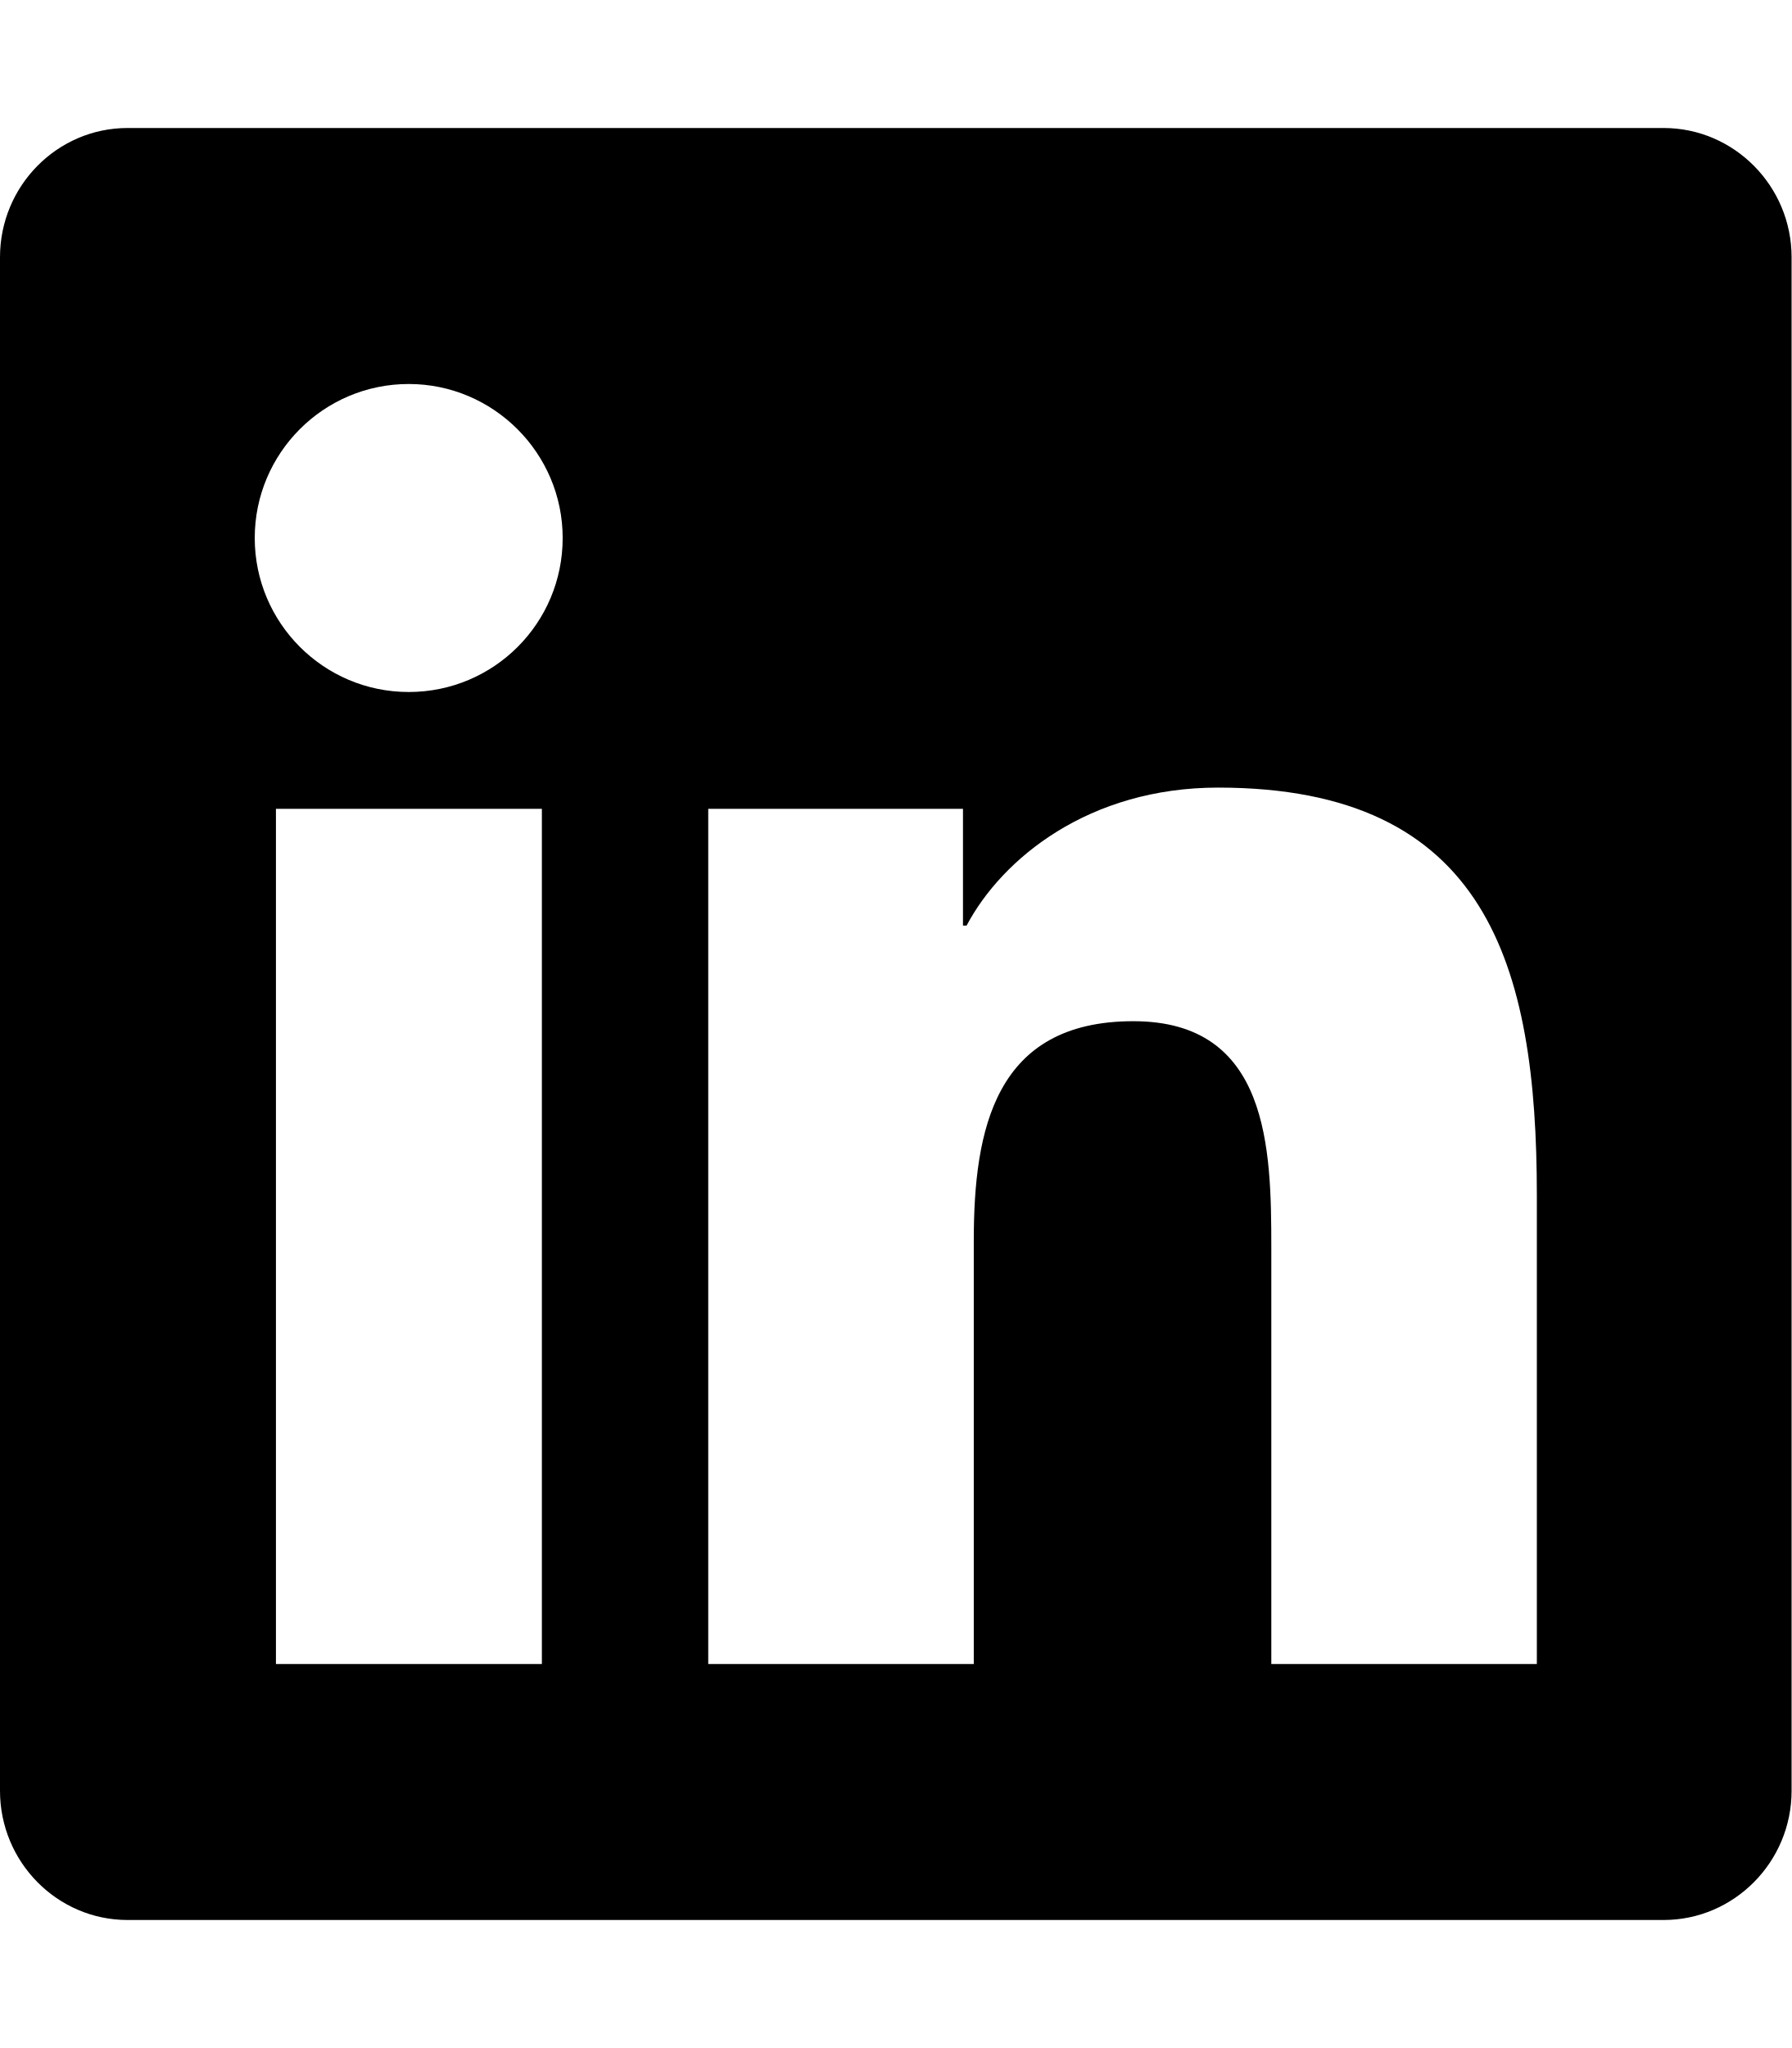
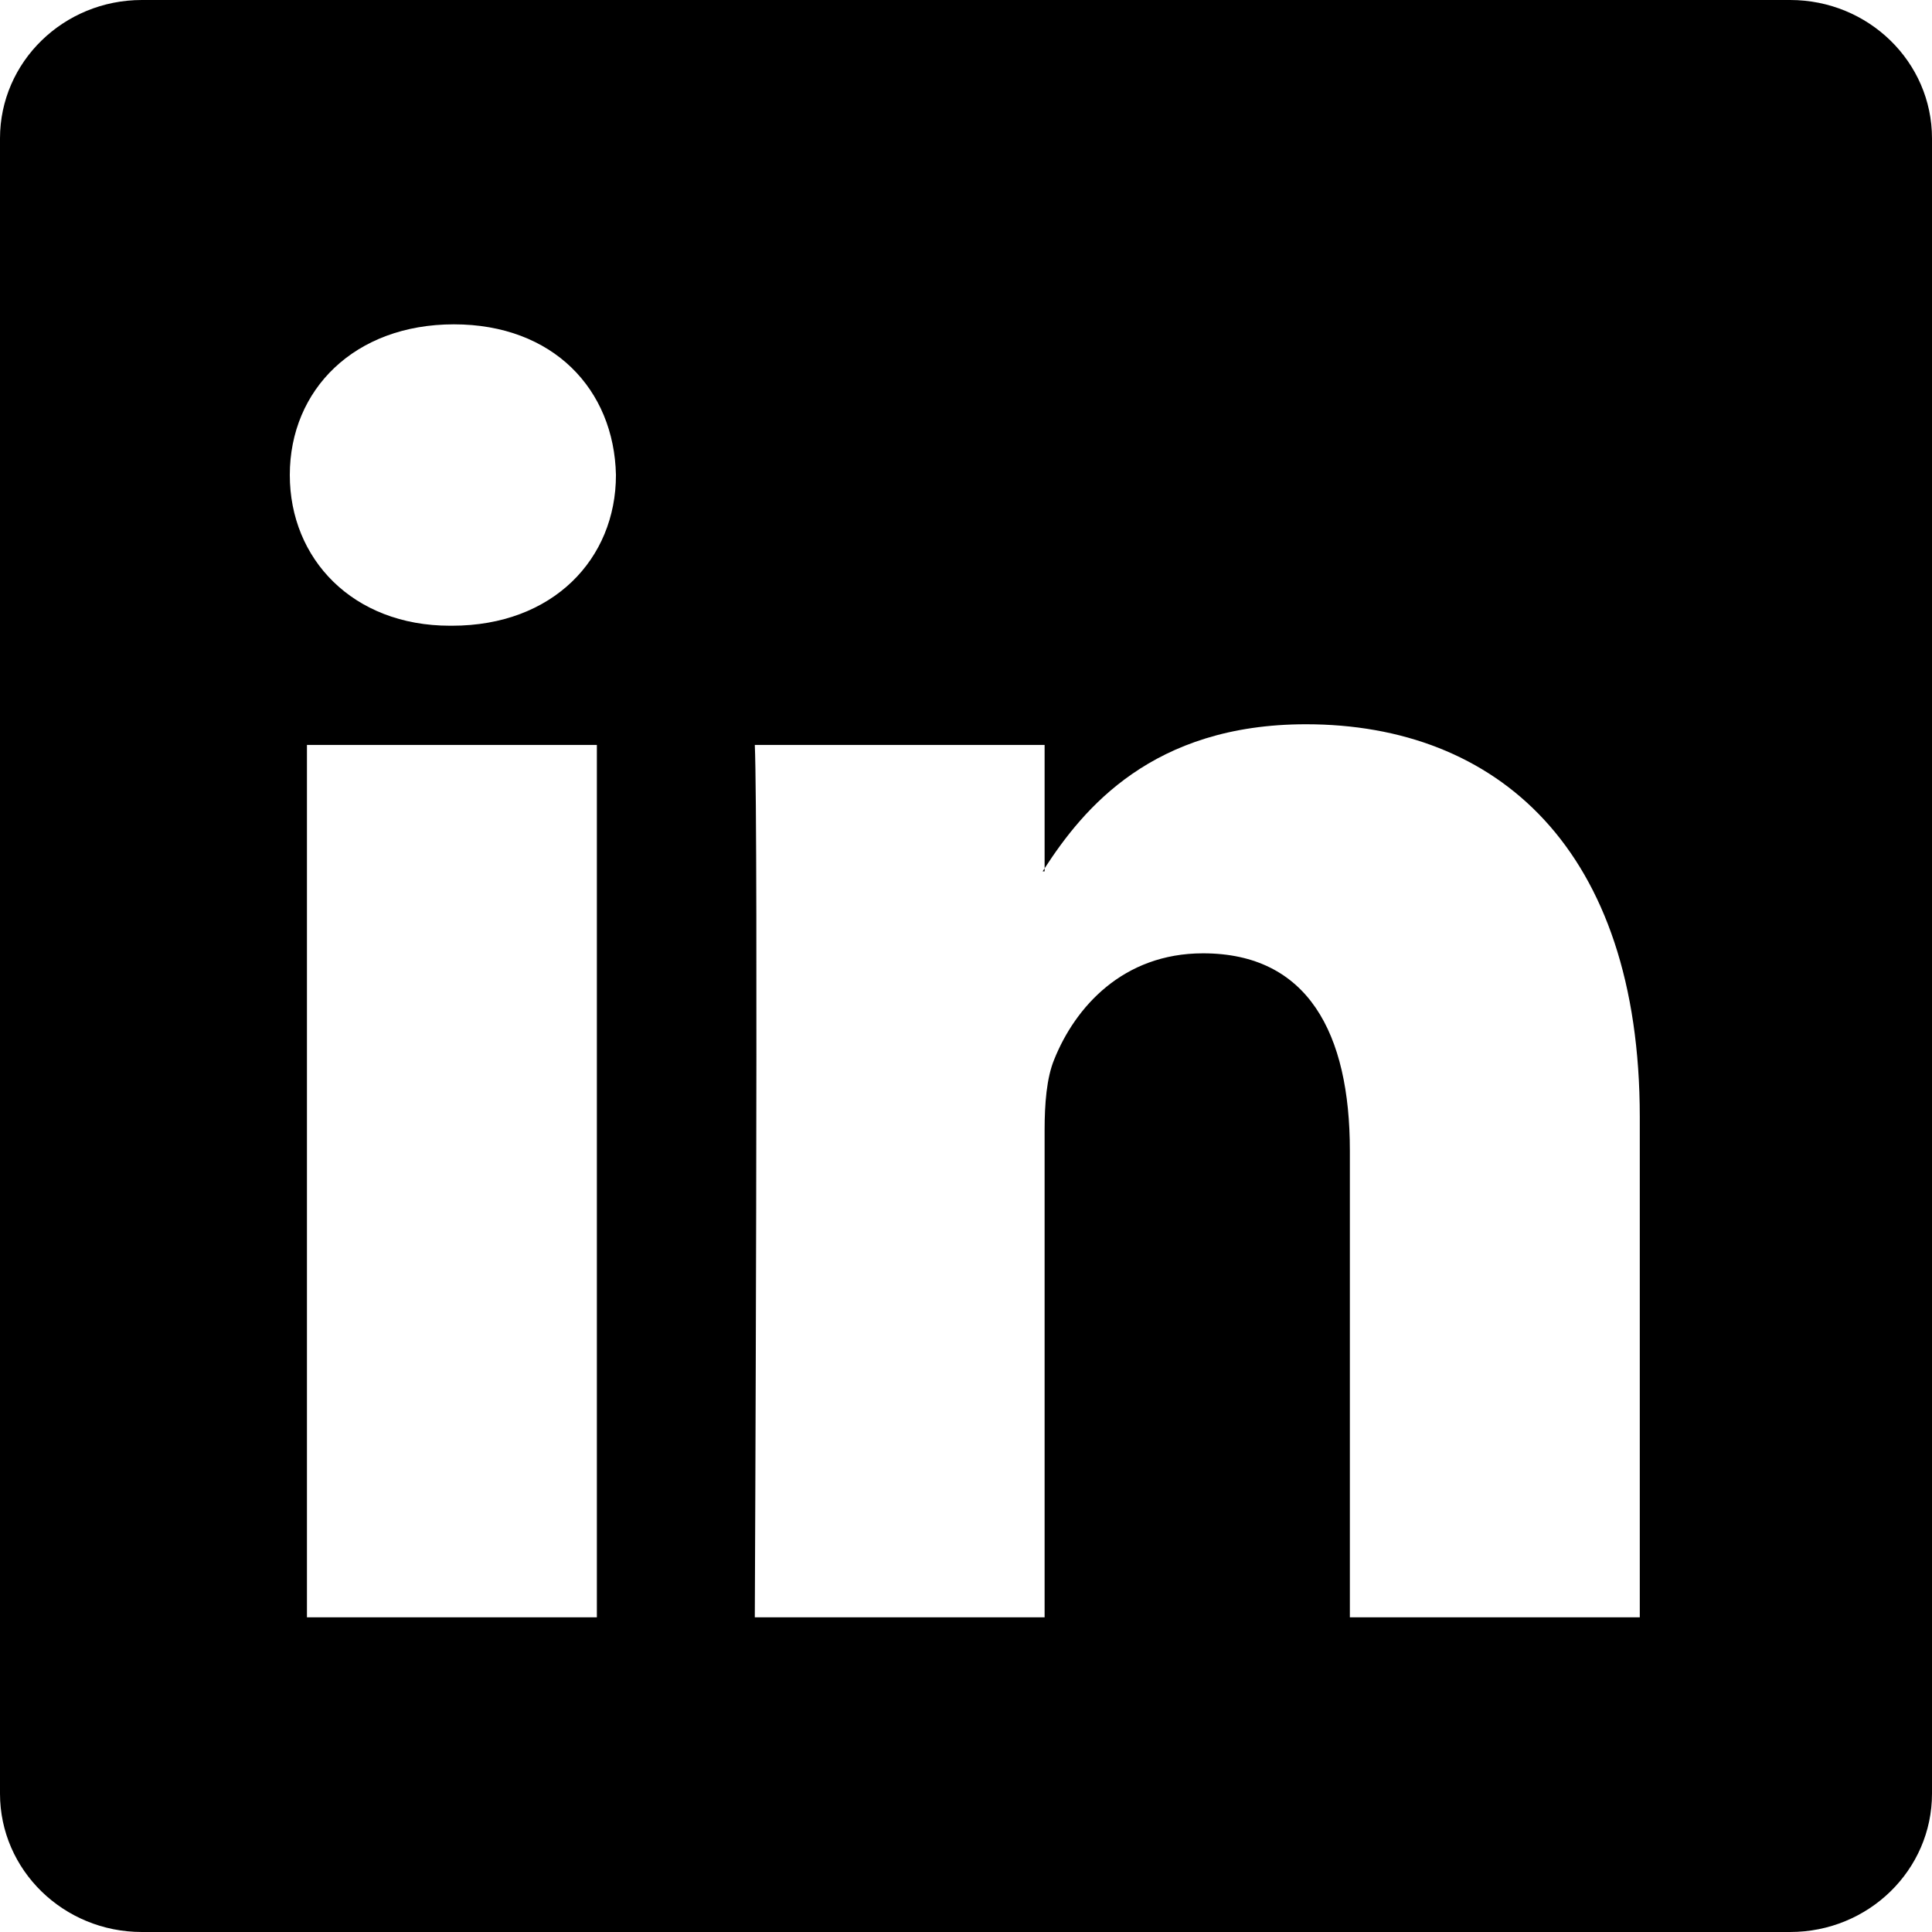
- <svg xmlns="http://www.w3.org/2000/svg" viewBox="0 0 448 512">
-   <path d="M416 32H31.9C14.3 32 0 46.5 0 64.3v383.4C0 465.5 14.3 480 31.9 480H416c17.6 0 32-14.5 32-32.3V64.3c0-17.8-14.4-32.3-32-32.3zM135.4 416H69V202.2h66.5V416zm-33.2-243c-21.3 0-38.5-17.3-38.5-38.5S80.9 96 102.2 96c21.2 0 38.5 17.3 38.5 38.5 0 21.3-17.2 38.5-38.5 38.5zm282.1 243h-66.4V312c0-24.8-.5-56.7-34.5-56.7-34.6 0-39.9 27-39.9 54.9V416h-66.4V202.2h63.7v29.2h.9c8.9-16.8 30.6-34.5 62.9-34.5 67.2 0 79.7 44.3 79.7 101.9V416z" />
+ <svg xmlns="http://www.w3.org/2000/svg" width="16" height="16" fill="currentColor" class="bi bi-linkedin" viewBox="0 0 16 16">
+   <path d="M0 1.146C0 .513.526 0 1.175 0h13.65C15.474 0 16 .513 16 1.146v13.708c0 .633-.526 1.146-1.175 1.146H1.175C.526 16 0 15.487 0 14.854V1.146zm4.943 12.248V6.169H2.542v7.225h2.401zm-1.2-8.212c.837 0 1.358-.554 1.358-1.248-.015-.709-.52-1.248-1.342-1.248-.822 0-1.359.54-1.359 1.248 0 .694.521 1.248 1.327 1.248h.016zm4.908 8.212V9.359c0-.216.016-.432.08-.586.173-.431.568-.878 1.232-.878.869 0 1.216.662 1.216 1.634v3.865h2.401V9.25c0-2.22-1.184-3.252-2.764-3.252-1.274 0-1.845.7-2.165 1.193v.025h-.016a5.54 5.54 0 0 1 .016-.025V6.169h-2.4c.03.678 0 7.225 0 7.225h2.4z" />
</svg>
